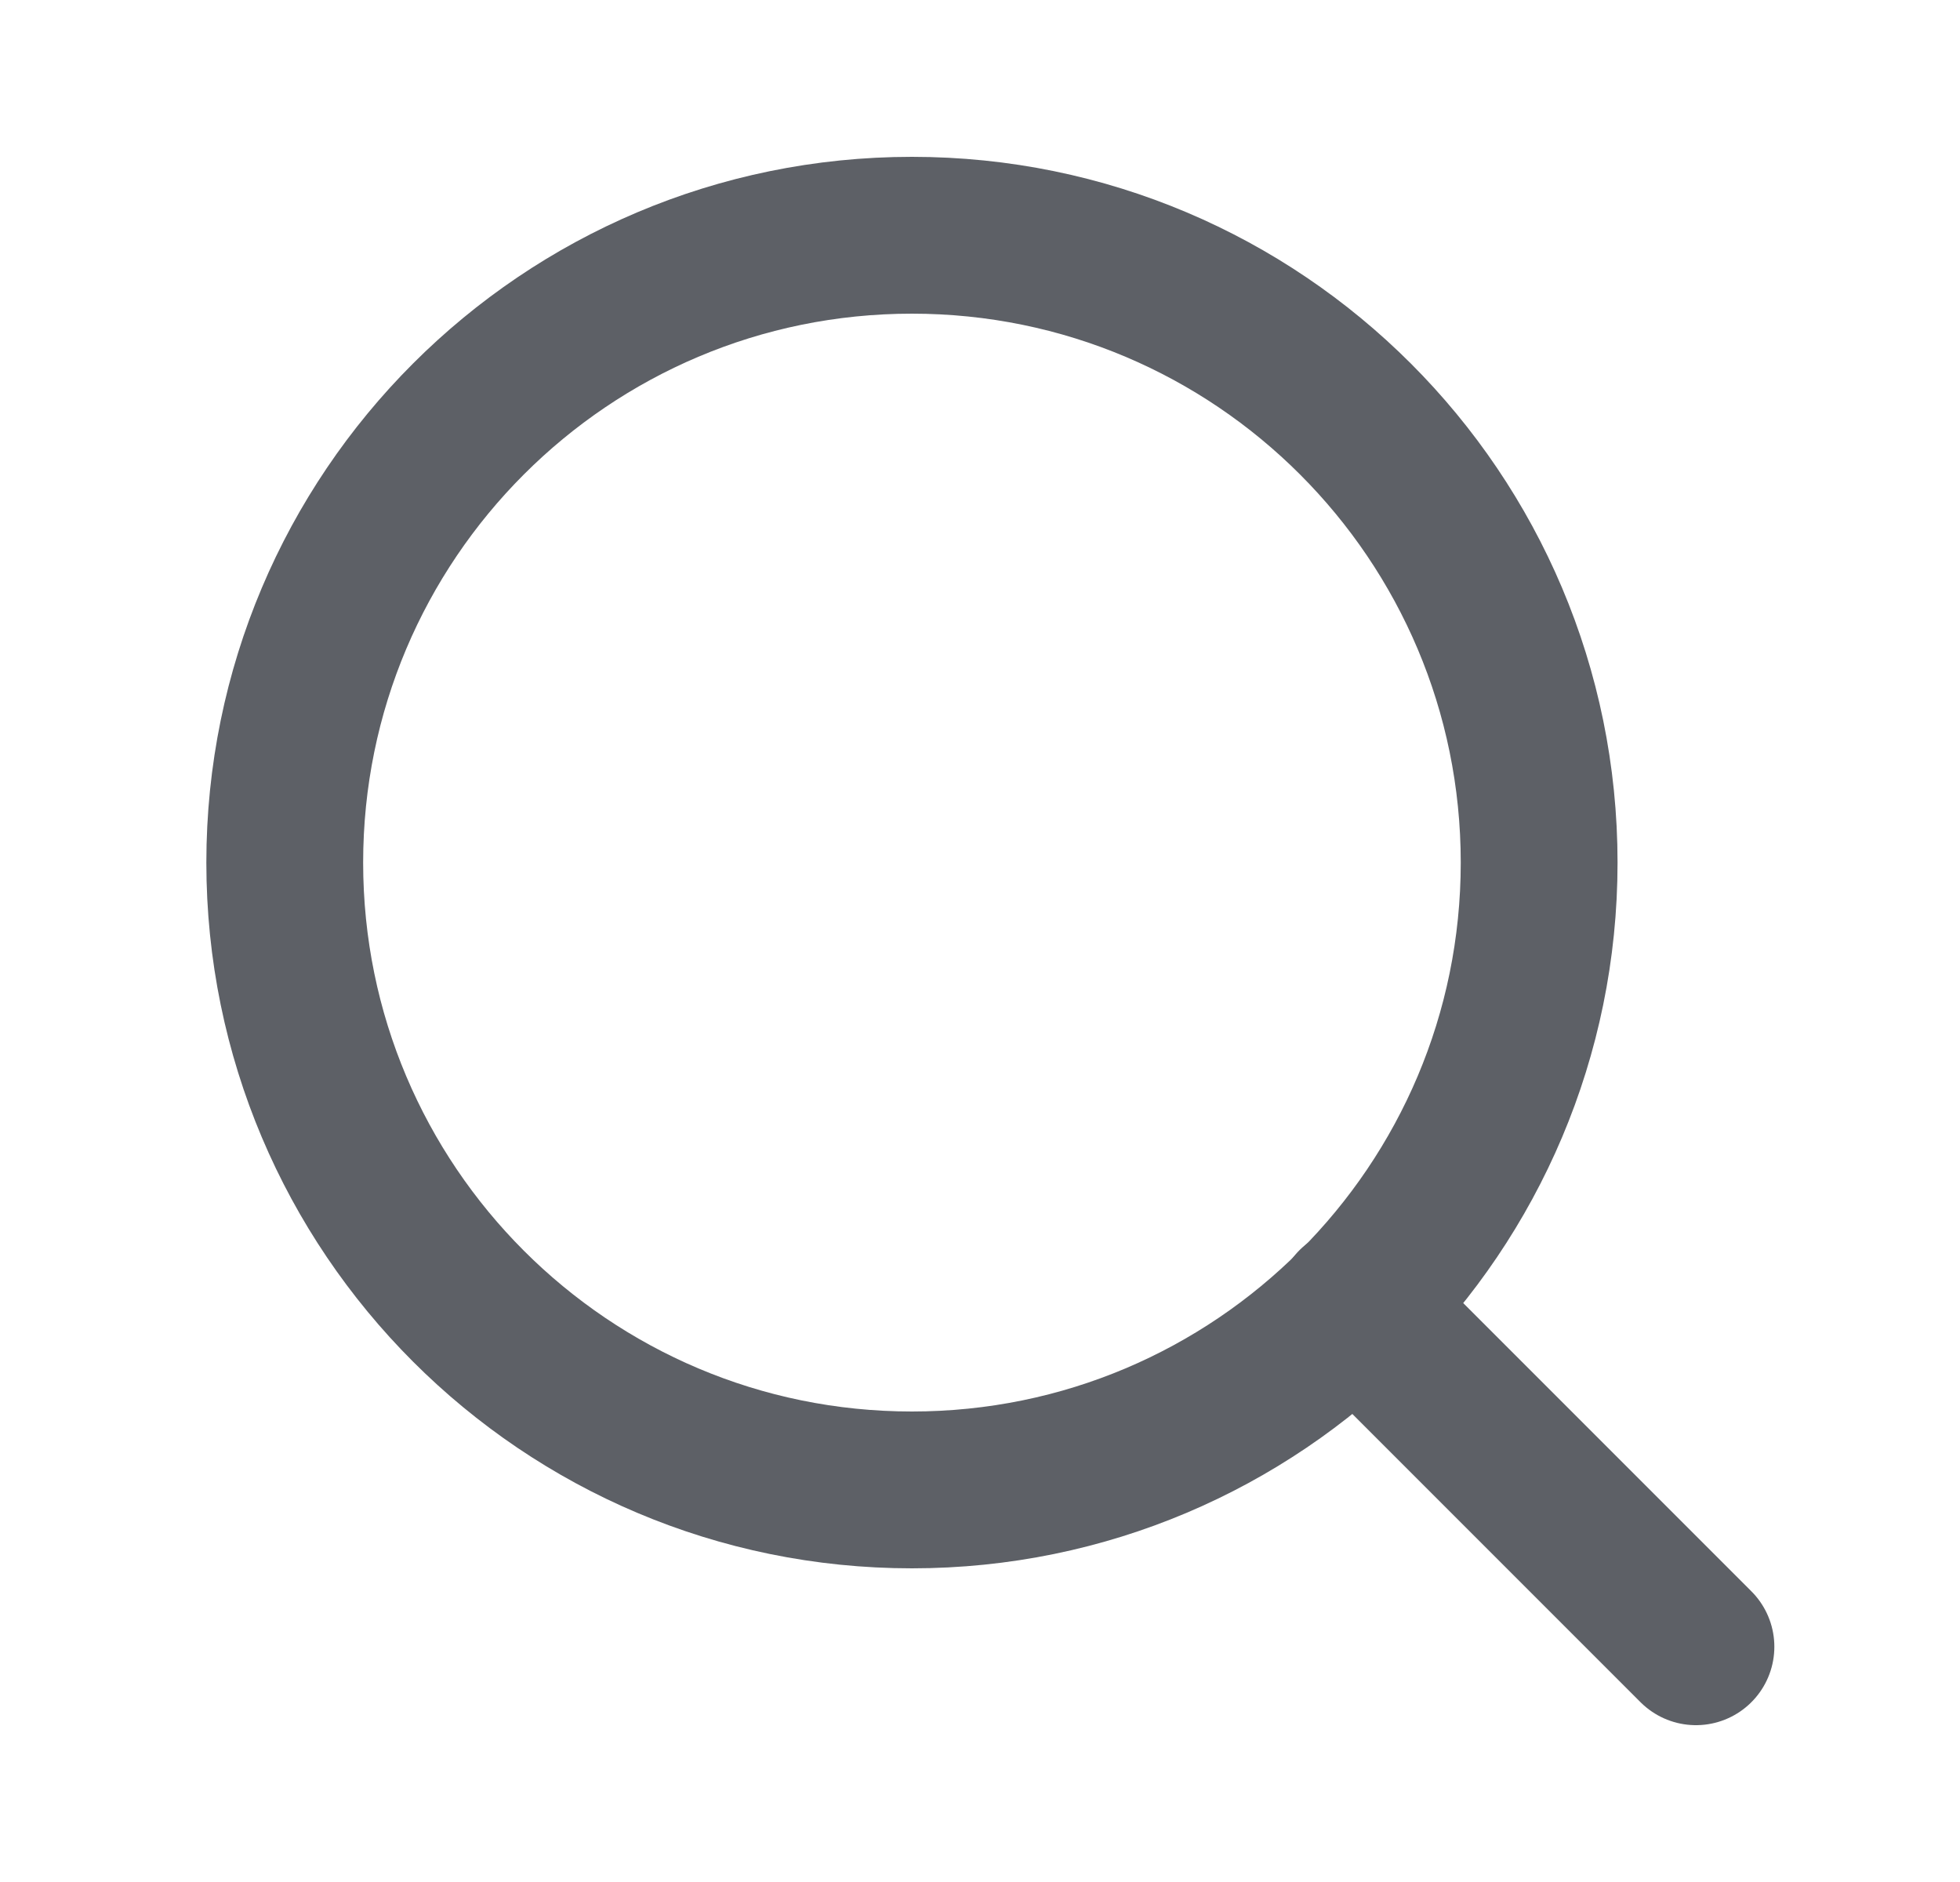
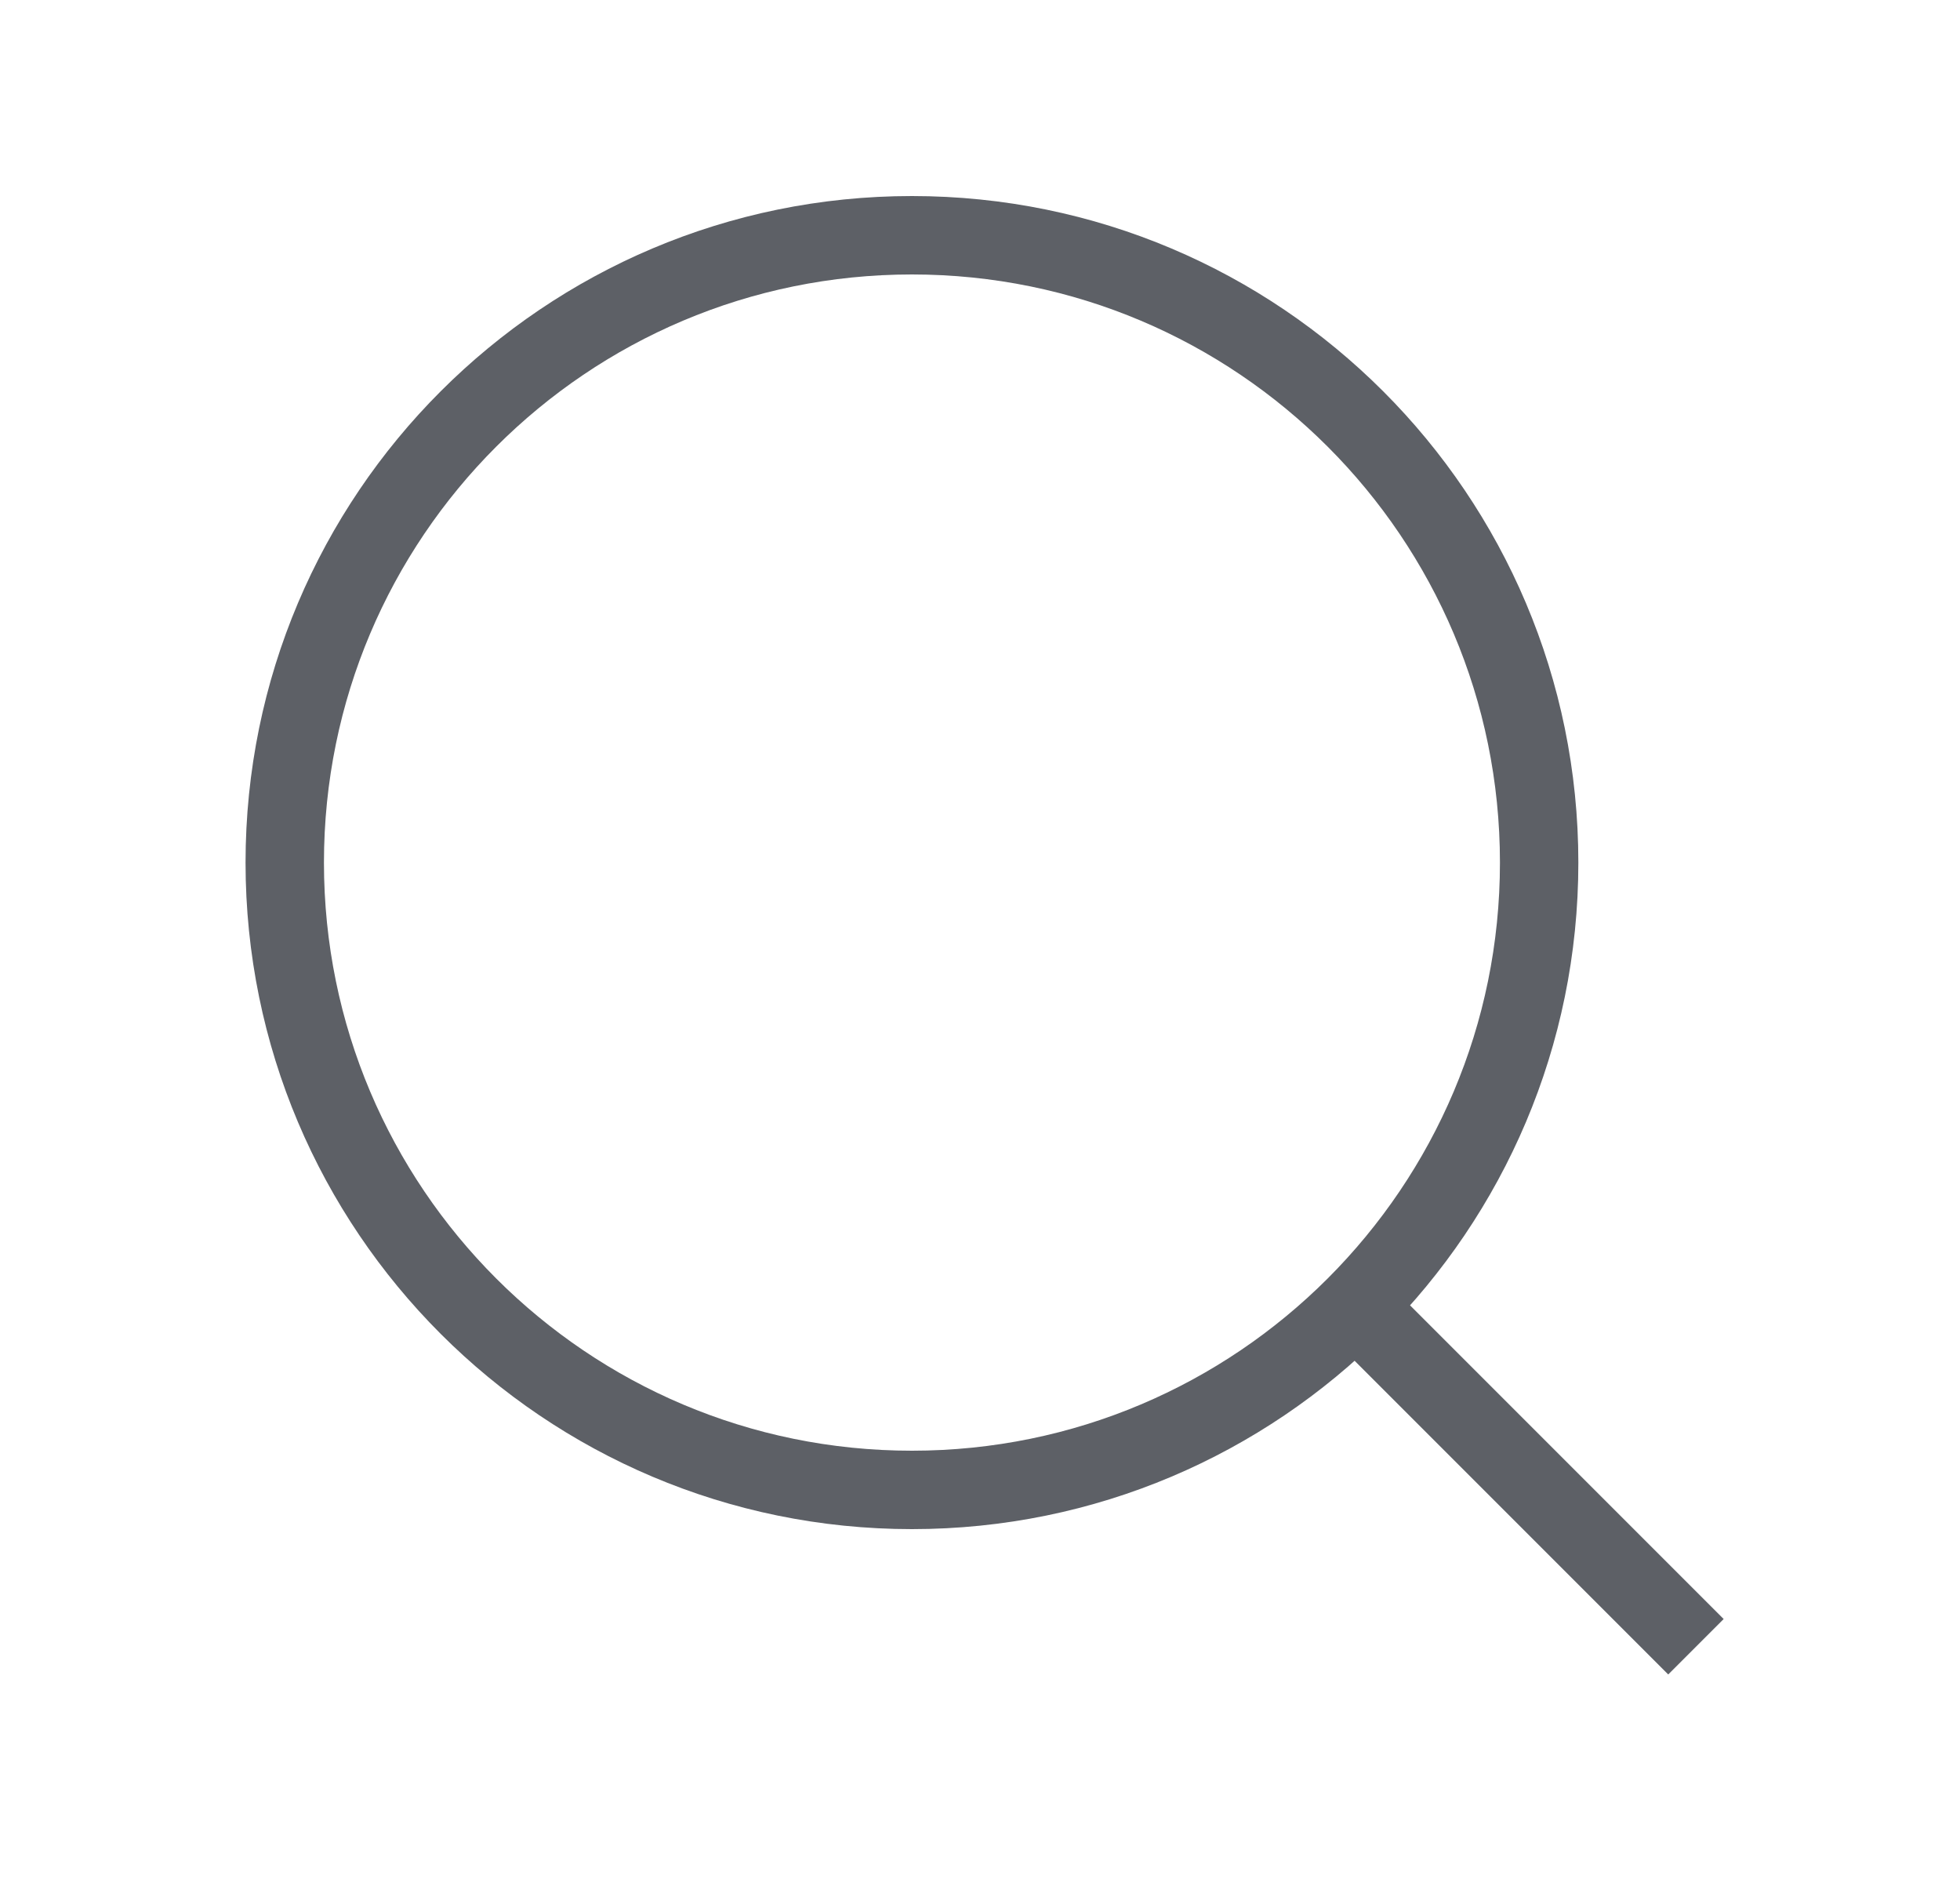
<svg xmlns="http://www.w3.org/2000/svg" width="25" height="24" viewBox="0 0 25 24" fill="none">
-   <path d="M11.632 19C16.05 19 19.632 15.418 19.632 11C19.632 6.582 16.05 3 11.632 3C7.213 3 3.632 6.582 3.632 11C3.632 15.418 7.213 19 11.632 19Z" stroke="#5D6066" stroke-width="2" stroke-linecap="round" stroke-linejoin="round" />
-   <path d="M21.632 21L17.282 16.65" stroke="#5D6066" stroke-width="2" stroke-linecap="round" stroke-linejoin="round" />
+   <path d="M11.632 19C16.05 19 19.632 15.418 19.632 11C19.632 6.582 16.05 3 11.632 3C7.213 3 3.632 6.582 3.632 11C3.632 15.418 7.213 19 11.632 19Z" stroke="#5D6066" strokeWidth="2" strokeLinecap="round" strokeLinejoin="round" />
+   <path d="M21.632 21L17.282 16.65" stroke="#5D6066" strokeWidth="2" strokeLinecap="round" strokeLinejoin="round" />
</svg>
